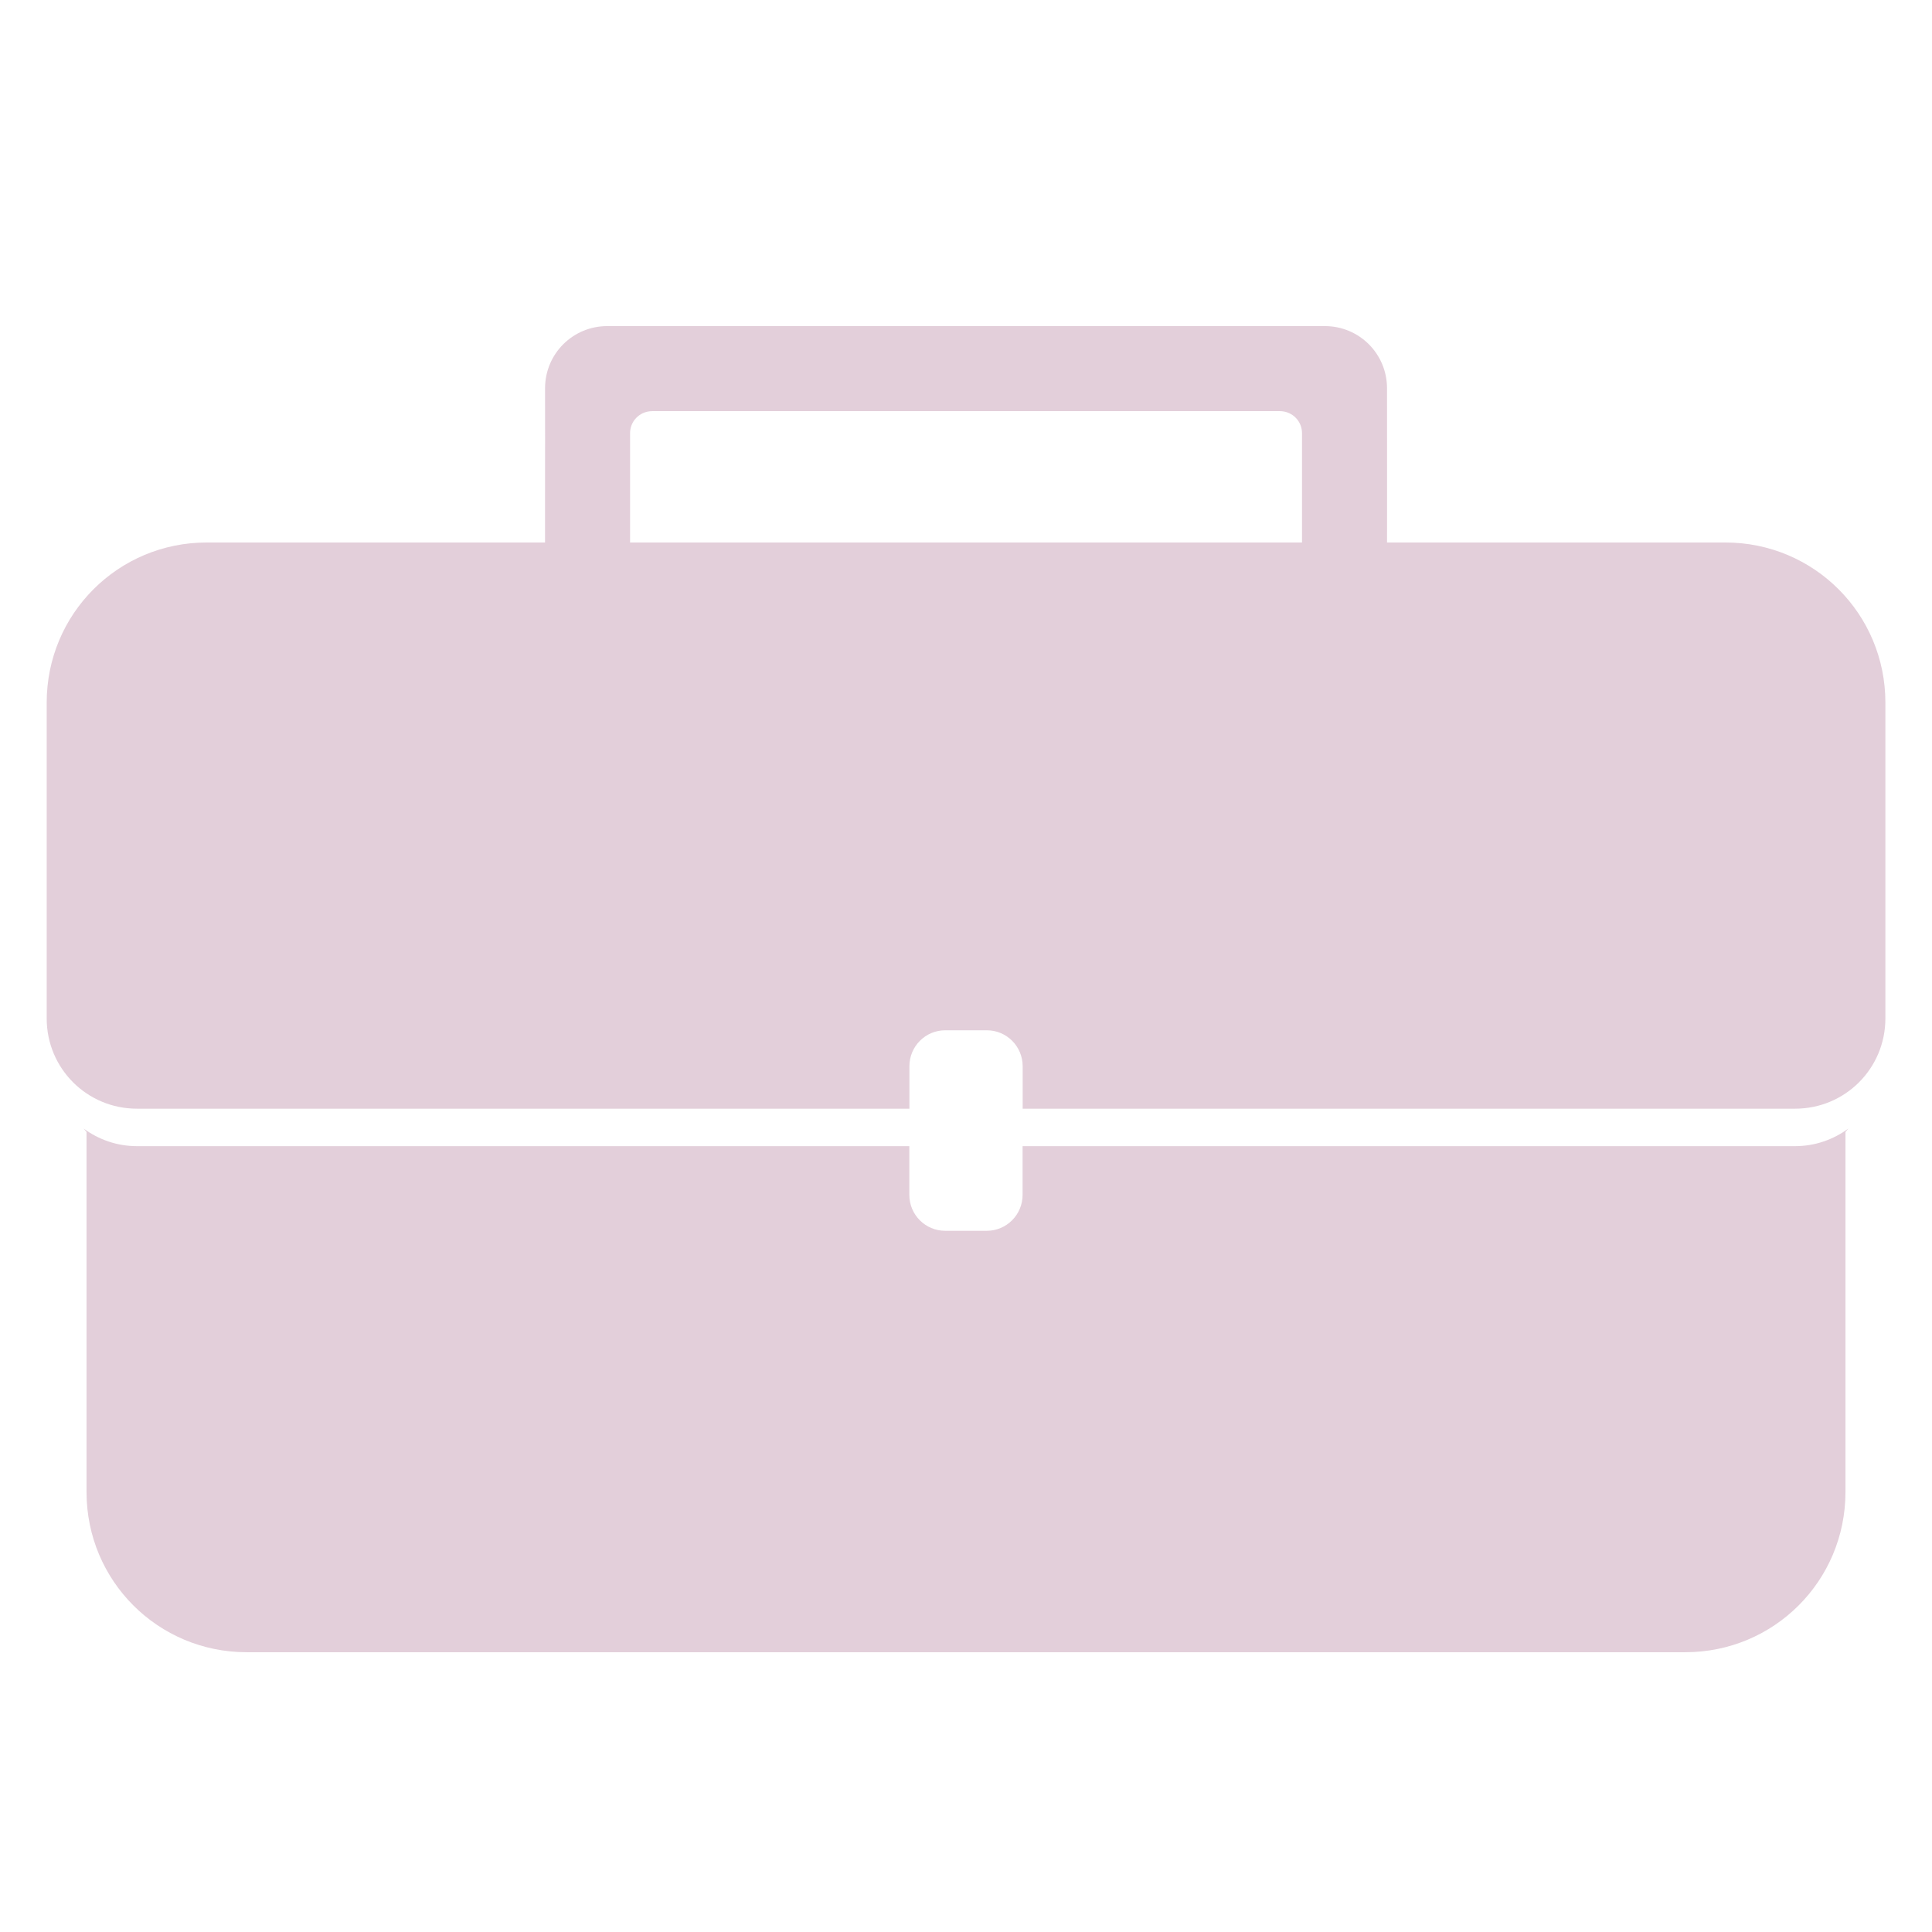
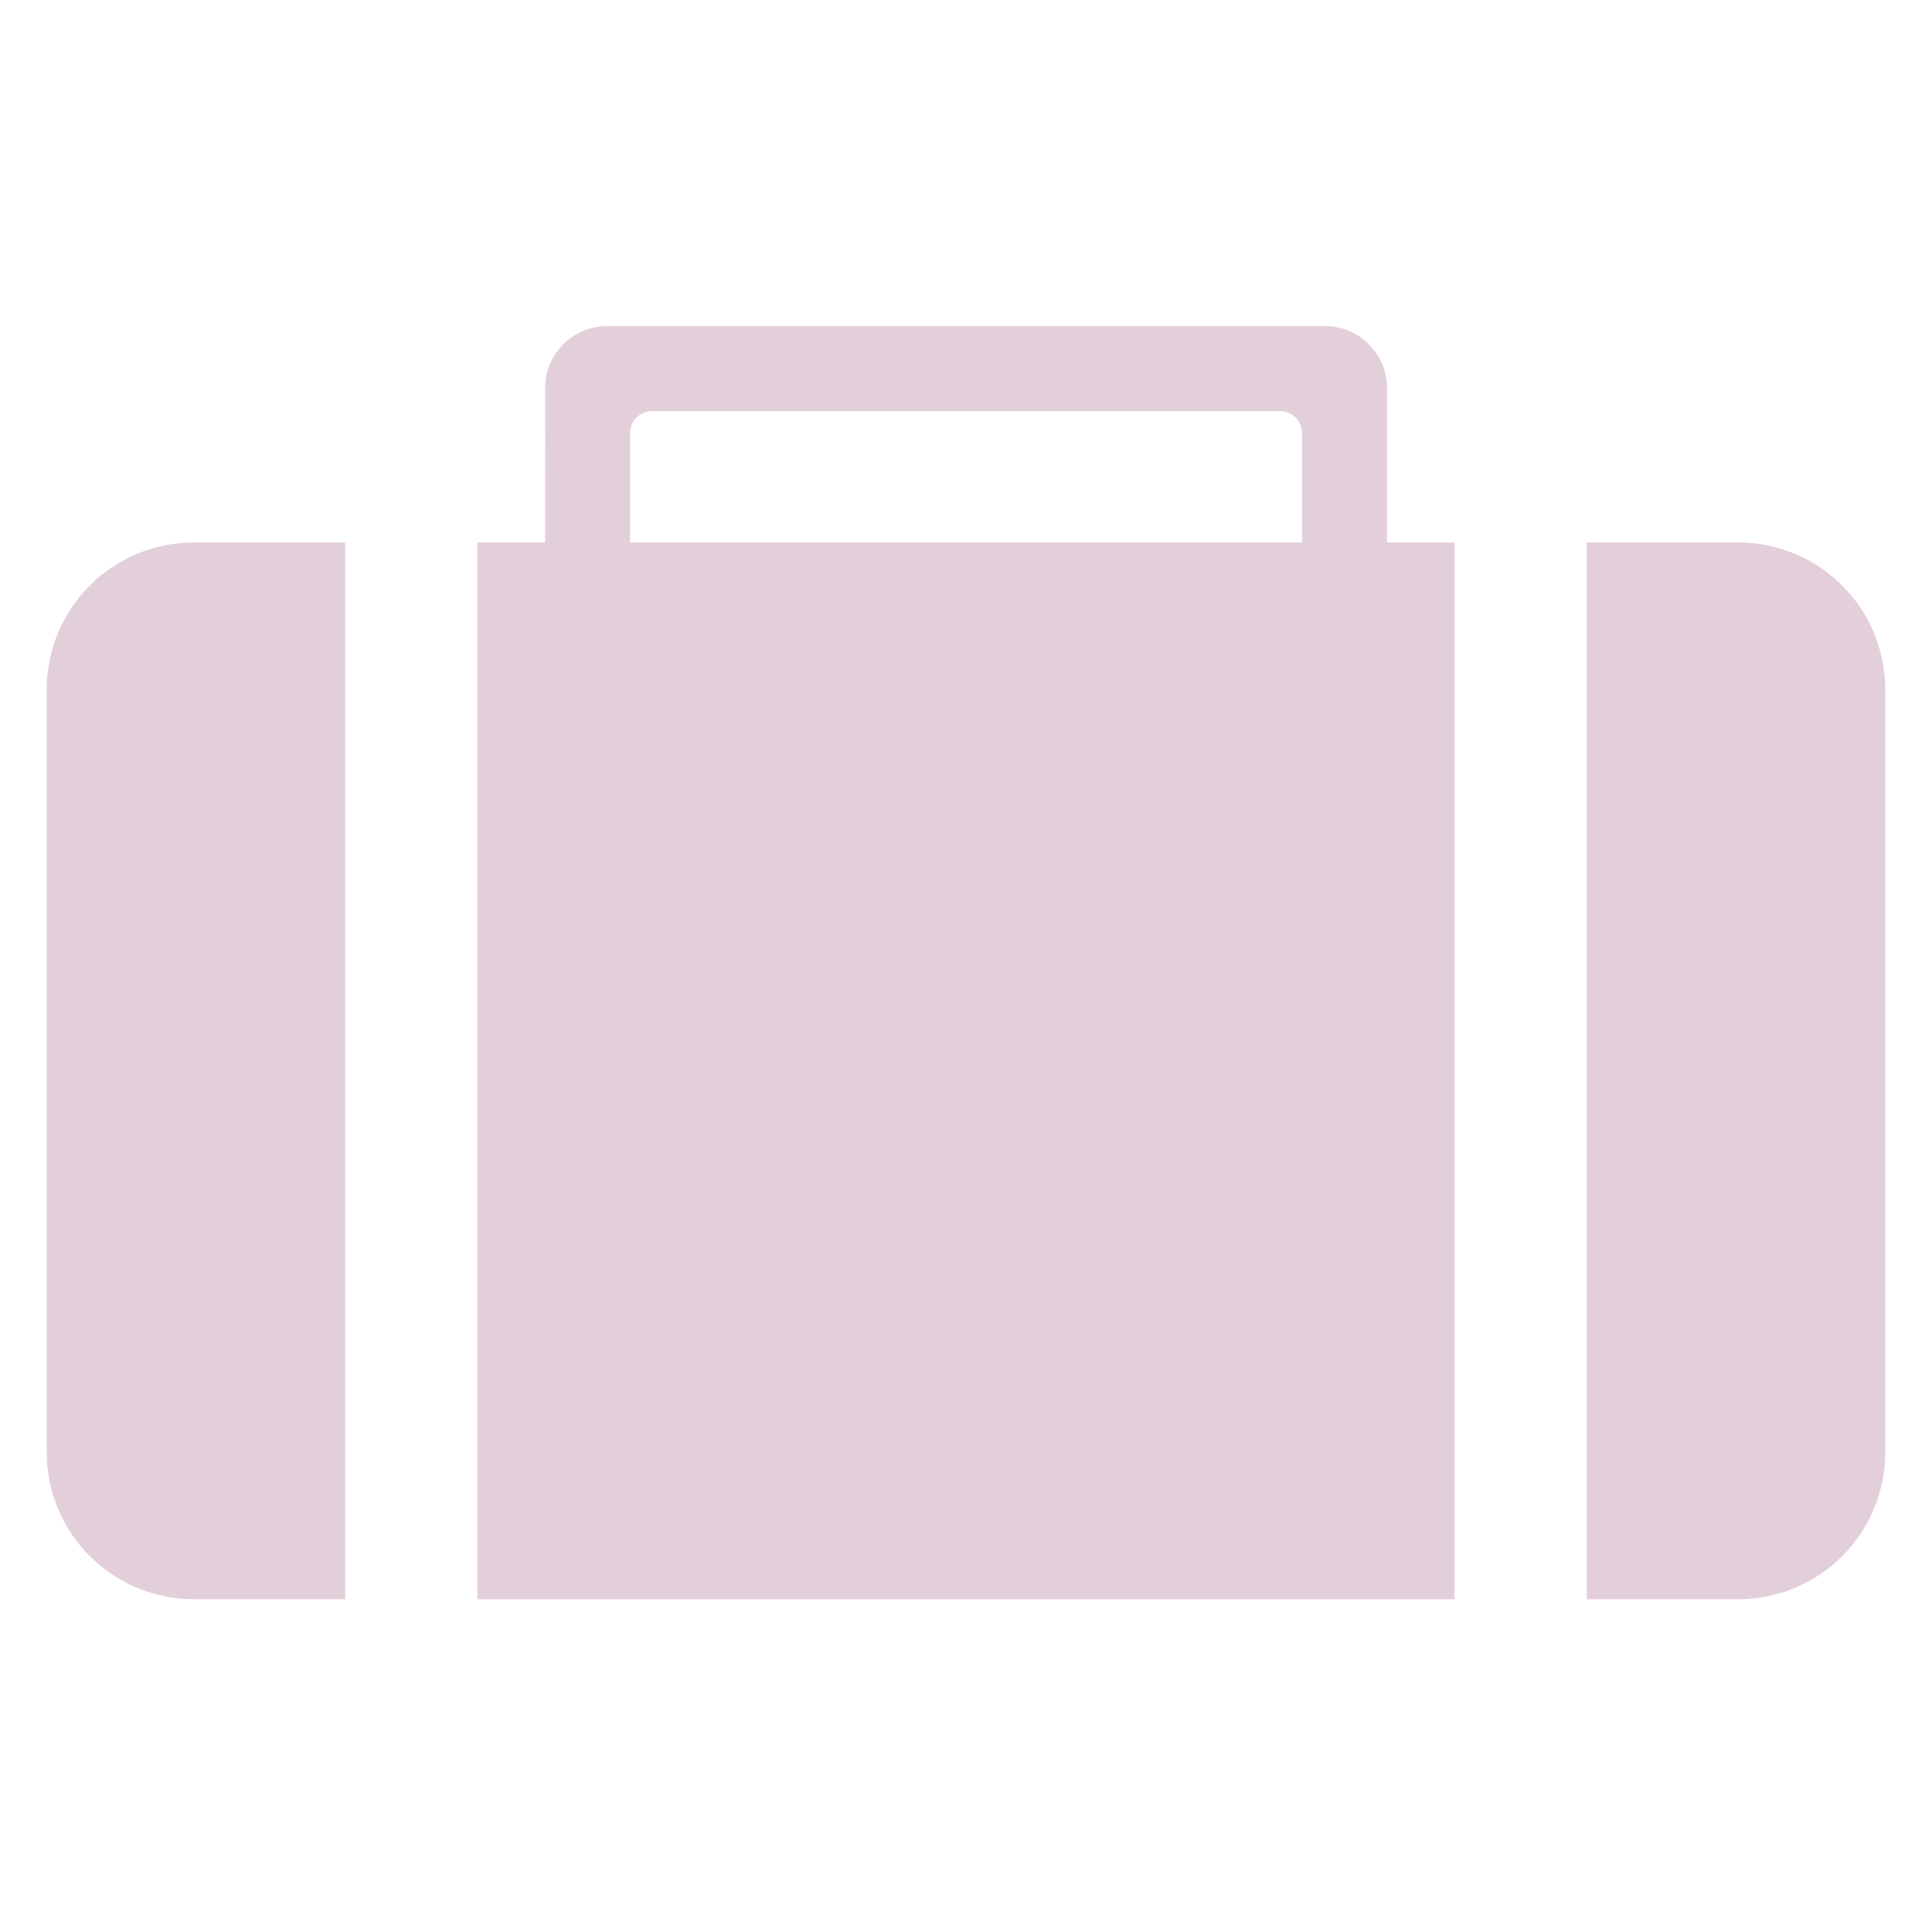
<svg xmlns="http://www.w3.org/2000/svg" width="48" height="48" viewBox="0 0 48 48" version="1.1" id="svg1">
  <defs id="defs1">
    <rect x="5.552" y="2.448" width="22.507" height="25.612" id="rect2" />
  </defs>
  <g id="layer1" transform="translate(0,-8)">
-     <path d="m 45.92,36.04 c -0.371,0.272 -0.826,0.436 -1.323,0.436 H 25.406 v 1.001 0.208 c 0,0.494 -0.397,0.894 -0.892,0.894 h -1.03 c -0.494,0 -0.892,-0.399 -0.892,-0.894 V 37.477 36.476 H 3.403 c -0.497,0 -0.952,-0.164 -1.323,-0.436 0.024,0.028 0.046,0.058 0.07,0.085 v 8.946 c 0,2.203 1.775,3.978 3.978,3.978 H 41.872 c 2.203,0 3.978,-1.775 3.978,-3.978 V 36.125 c 0.024,-0.028 0.046,-0.057 0.07,-0.085 z" style="fill:#e3cfda;stroke-width:6.8;stroke-linecap:square;stroke-opacity:0.367;paint-order:markers fill stroke" id="path16" />
-     <path d="m 5.136,21.478 c -2.203,0 -3.976,1.775 -3.976,3.978 v 7.846 c 0,1.243 1,2.243 2.243,2.243 H 22.594 v -1.054 c 0,-0.494 0.397,-0.894 0.892,-0.894 h 1.03 c 0.494,0 0.892,0.399 0.892,0.894 v 1.054 h 19.191 c 1.243,0 2.243,-1 2.243,-2.243 v -7.846 c 0,-2.203 -1.773,-3.978 -3.976,-3.978 z" style="fill:#e3cfda;stroke-width:6.8;stroke-linecap:square;stroke-opacity:0.367;paint-order:markers fill stroke" id="path14" />
+     <path d="m 39.424,21.477 v 26.256 h 3.752 c 2.03,0 3.664,-1.634 3.664,-3.664 V 25.141 c 0,-2.03 -1.634,-3.664 -3.664,-3.664 z" style="fill:#e3cfda;stroke-width:6.2;stroke-linecap:square;stroke-miterlimit:7.8;paint-order:markers fill stroke" id="path7" />
+     <path d="M 8.576,47.732 V 21.477 H 4.824 c -2.03,0 -3.664,1.634 -3.664,3.664 v 18.928 c 0,2.03 1.634,3.664 3.664,3.664 z" style="fill:#e3cfda;stroke-width:6.2;stroke-linecap:square;stroke-miterlimit:7.8;paint-order:markers fill stroke" id="path6" />
+     <path d="m 11.861,21.477 v 26.256 h 24.277 v -26.256 z" style="fill:#e3cfda;stroke-width:6.2;stroke-linecap:square;stroke-miterlimit:7.8;paint-order:markers fill stroke" id="path5" />
    <path d="m 15.086,16.102 c -0.855,0 -1.544,0.689 -1.544,1.544 0.004,1.771 -0.007,3.543 0.004,5.314 h 2.108 V 18.762 c 0,-0.272 0.197,-0.496 0.457,-0.539 0.019,-0.003 0.054,-0.008 0.091,-0.008 h 15.598 c 0.035,0 0.06,0.003 0.091,0.008 0.26,0.043 0.457,0.267 0.457,0.539 v 4.198 h 2.108 c 0.009,-1.771 0.004,-3.543 0.004,-5.314 0,-0.855 -0.689,-1.544 -1.544,-1.544 z" style="fill:#e3cfda;stroke-width:1;stroke-linecap:square;stroke-miterlimit:7.8;paint-order:markers fill stroke" id="path10" />
  </g>
</svg>
